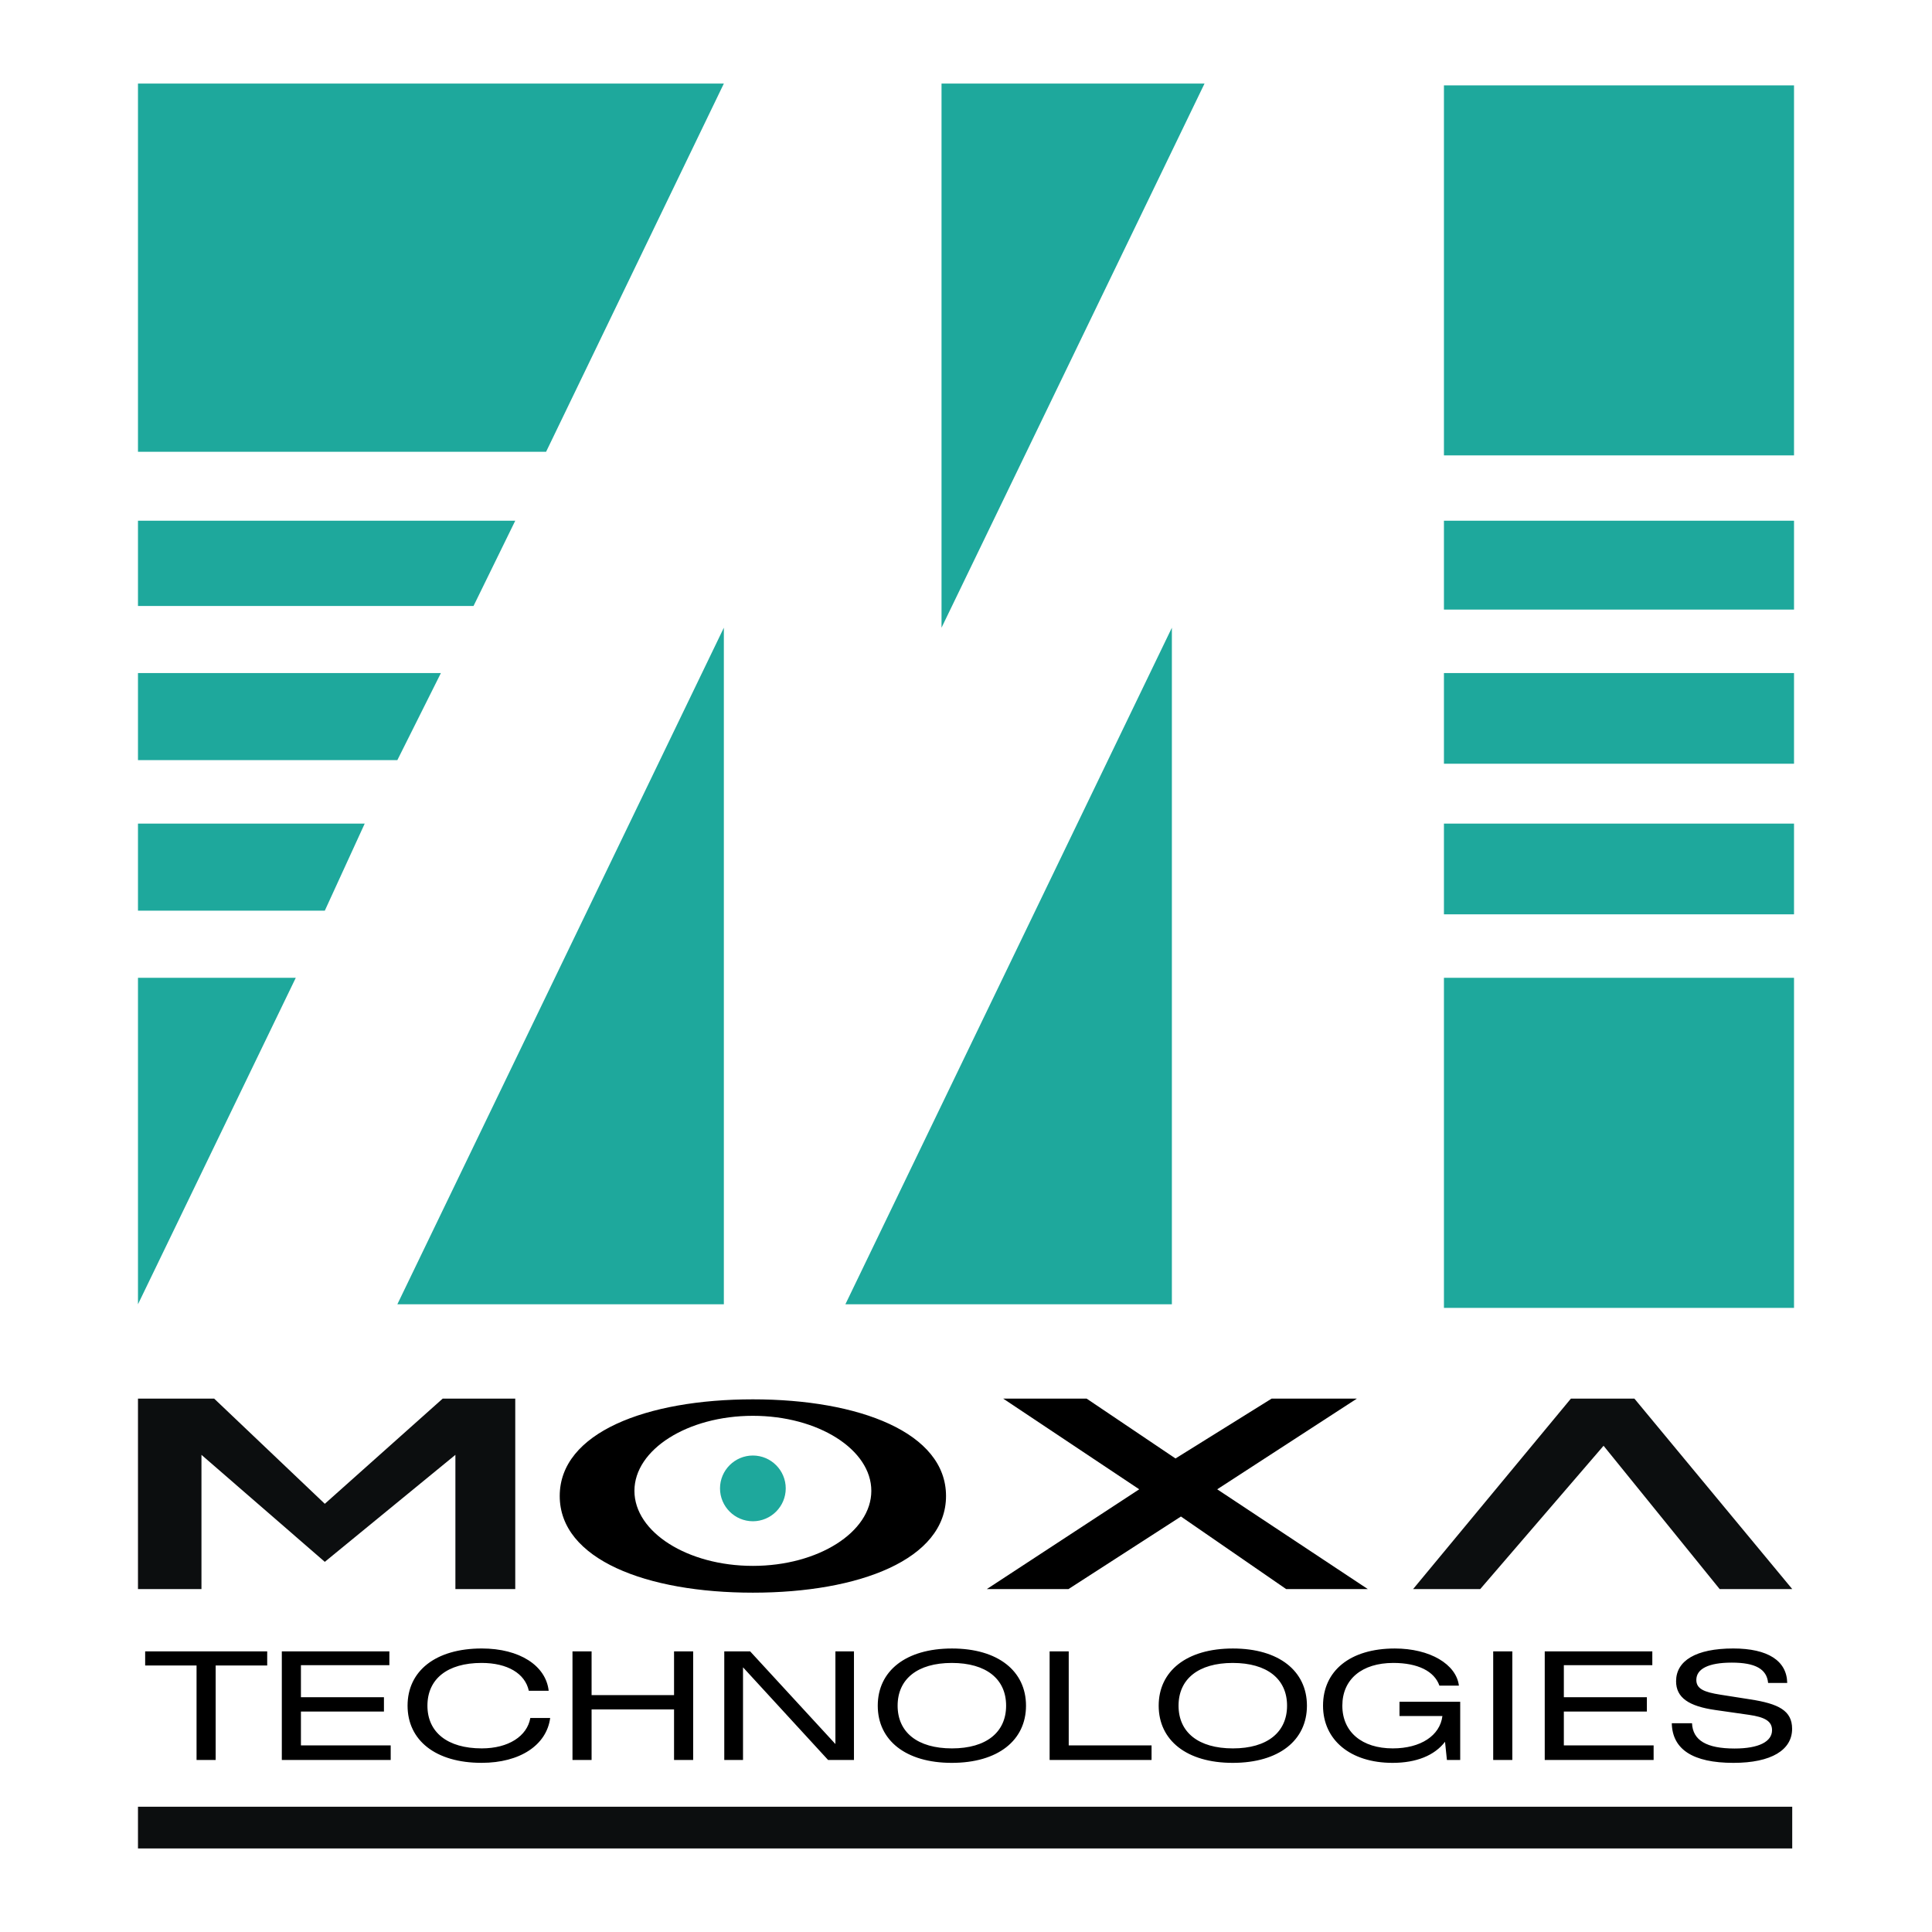
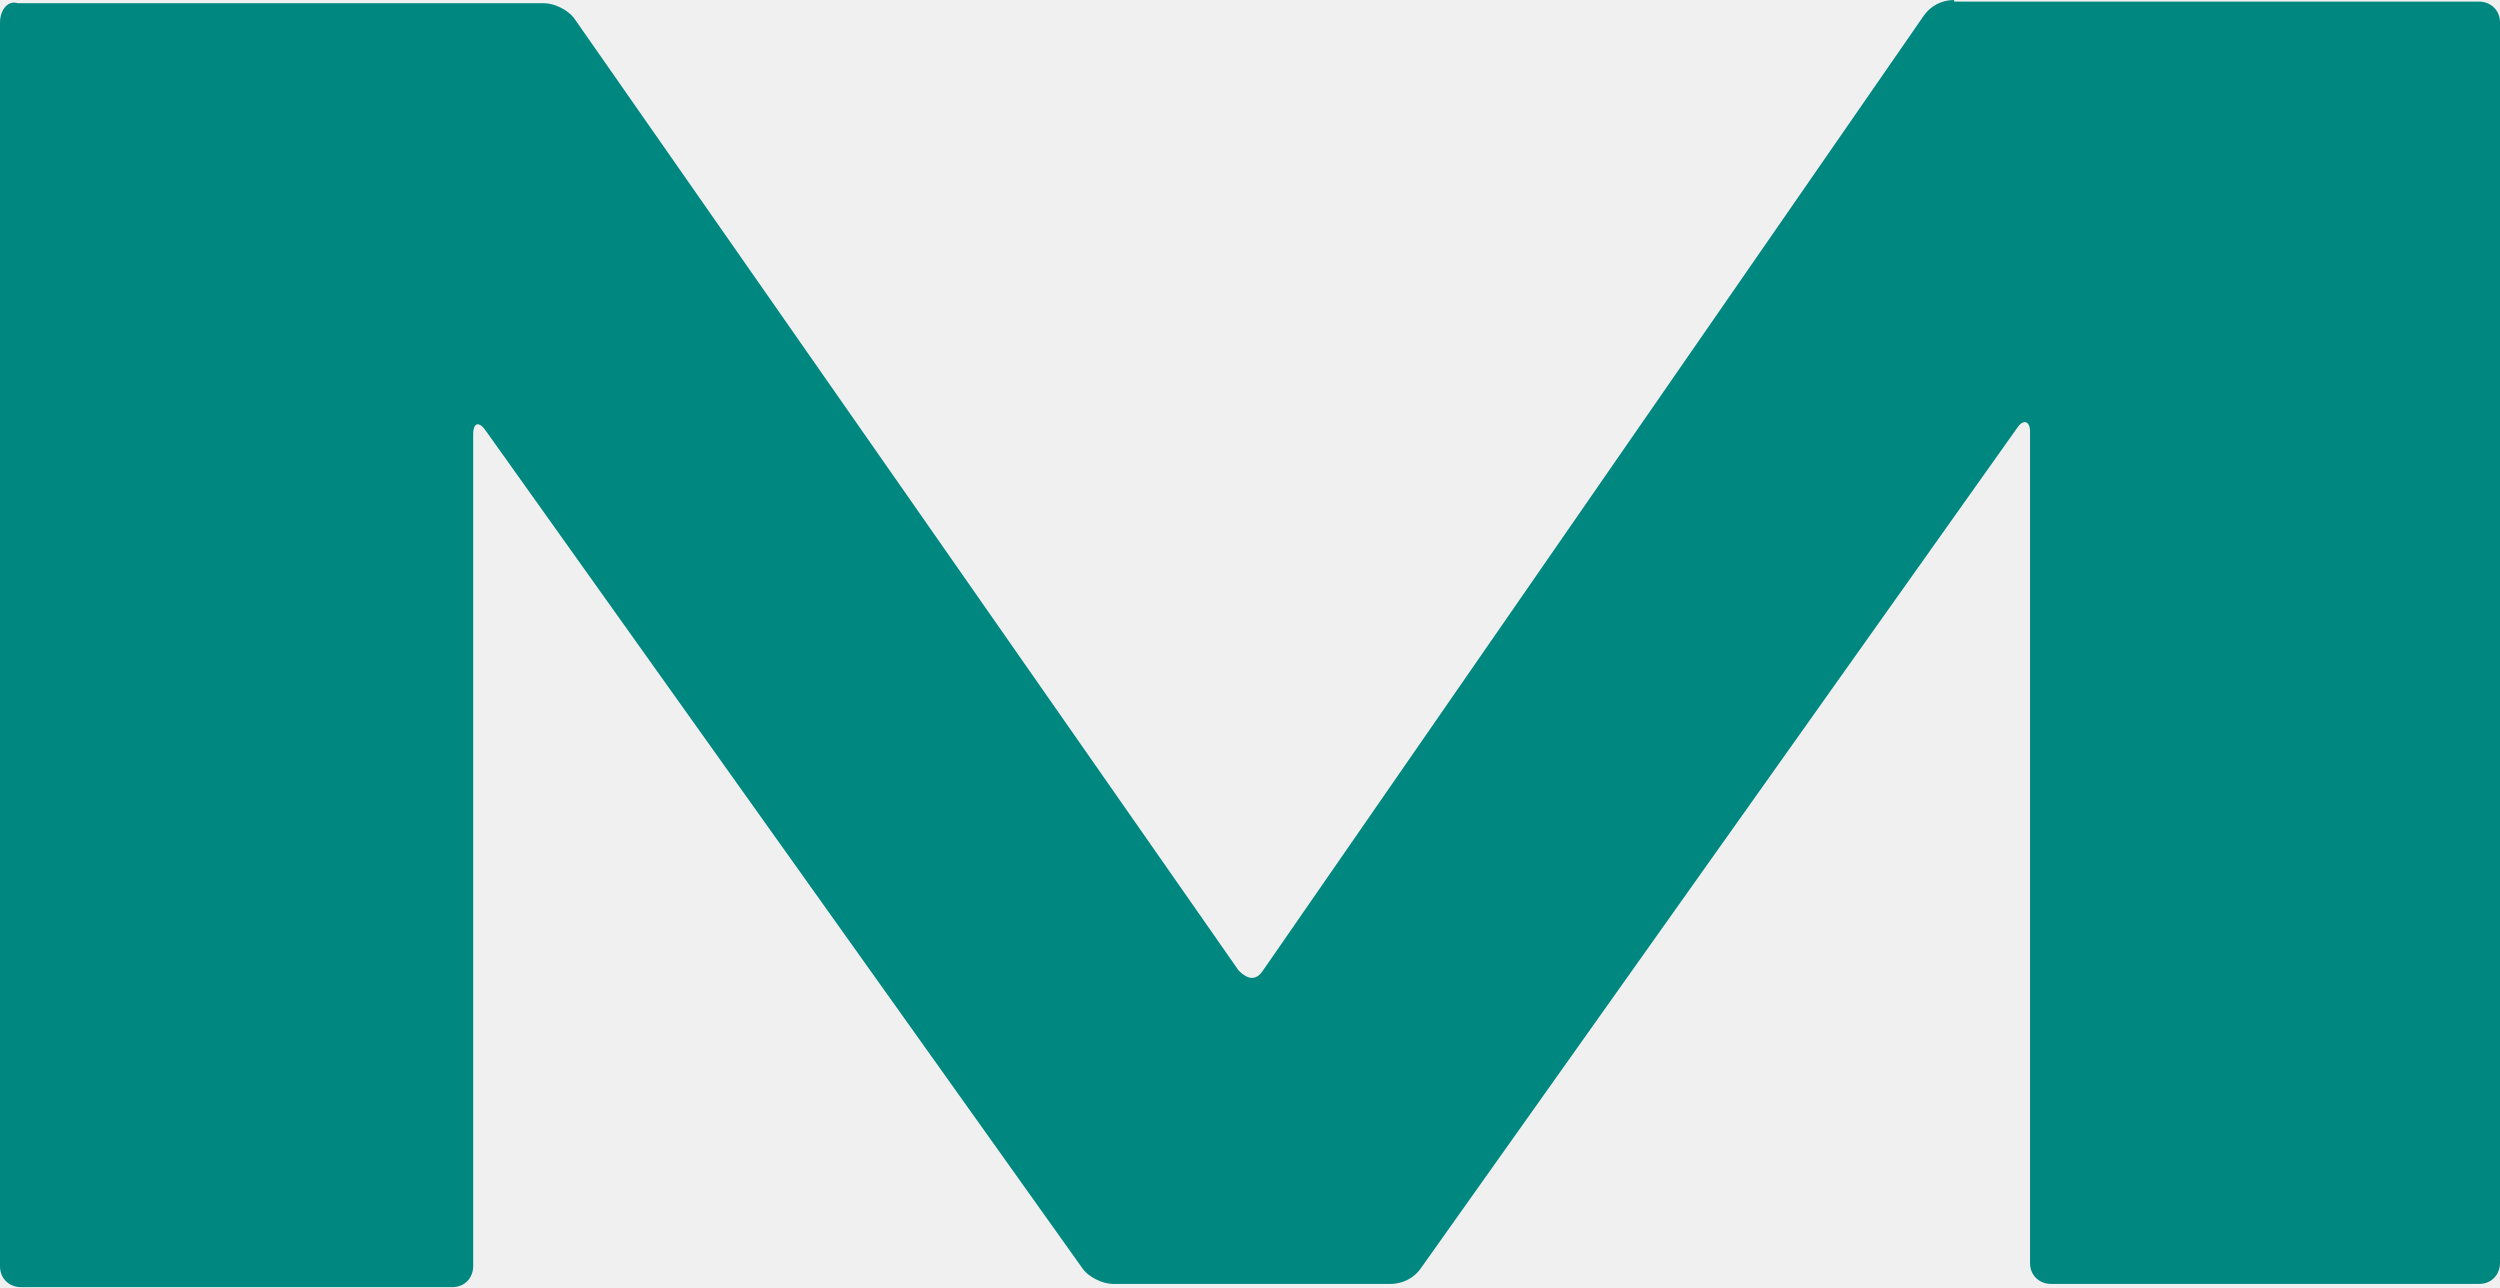
- <svg xmlns="http://www.w3.org/2000/svg" viewBox="0 0 192.756 192.756">
-   <g clip-rule="evenodd" fill-rule="evenodd">
-     <path d="m0 0h192.756v192.756h-192.756z" fill="#fff" />
-     <path d="m13.766 158.541v-19.002h7.601l11.039 10.496 11.762-10.496h7.239v19.002h-5.972v-13.391l-13.029 10.676-12.306-10.676v13.391z" fill="#0c0e0f" />
-     <path d="m100.088 139.539h8.324l8.867 5.973 9.592-5.973h8.506l-13.936 9.049 15.022 9.953h-8.145l-10.496-7.238-11.218 7.238h-8.145l15.201-9.953z" />
-     <path d="m140.986 158.541 15.744-19.002h6.334l15.747 19.002h-7.241l-11.582-14.297-12.304 14.297z" fill="#0c0e0f" />
-     <path d="m13.766 8.337h58.453l-17.735 36.737h-40.718zm80.17 0h26.24l-26.24 54.29zm-80.17 43.614h37.641l-4.162 8.505h-33.479zm0 15.201h30.222l-4.344 8.686h-25.878zm0 15.02h22.621l-3.981 8.686h-18.64zm0 15.383h15.744l-15.744 32.574zm130.296-89.037h34.928v36.917h-34.928zm0 43.433h34.928v8.867h-34.928zm0 15.201h34.928v9.048h-34.928zm0 15.02h34.928v9.049h-34.928zm0 15.383h34.928v32.935h-34.928zm-71.843-34.928-32.575 67.502h32.575zm44.699 0-32.574 67.502h32.574z" fill="#1ea89c" />
-     <path d="m13.766 184.42h165.045v-4.162h-165.045z" fill="#0c0e0f" />
-     <path d="m75.115 139.613c10.612 0 19.27 3.32 19.27 9.643 0 6.324-8.658 9.645-19.27 9.645-10.613 0-19.271-3.32-19.271-9.645 0-6.322 8.657-9.643 19.271-9.643zm0 1.643c6.508 0 11.817 3.363 11.817 7.486s-5.309 7.486-11.817 7.486c-6.509 0-11.818-3.363-11.818-7.486s5.309-7.486 11.818-7.486z" />
-     <path d="m75.115 145.217a3.287 3.287 0 0 1 3.279 3.281 3.287 3.287 0 0 1 -3.279 3.279 3.287 3.287 0 0 1 -3.28-3.279 3.287 3.287 0 0 1 3.28-3.281z" fill="#1ea89c" />
-     <path d="m21.517 166.166h5.142v-1.41h-12.176v1.41h5.127v9.428h1.907zm6.6 9.428h10.863v-1.455h-8.956v-3.379h8.282v-1.426h-8.282v-3.197h8.824v-1.381h-10.731zm26.774-4.188h-1.981c-.318 1.816-2.188 3.031-4.843 3.031-3.421 0-5.422-1.605-5.422-4.262 0-2.658 1.982-4.264 5.403-4.264 2.581 0 4.338 1.051 4.712 2.777h1.982c-.28-2.508-2.898-4.219-6.675-4.219-4.619 0-7.404 2.252-7.404 5.705 0 3.451 2.785 5.705 7.385 5.705 3.832.002 6.488-1.772 6.843-4.473zm2.226 4.188h1.906v-5.045h8.227v5.045h1.907v-10.838h-1.907v4.367h-8.227v-4.367h-1.906zm15.144 0h1.87v-9.246l8.489 9.246h2.58v-10.838h-1.851v9.246l-8.508-9.246h-2.58zm15.313-5.418c0 3.451 2.786 5.705 7.385 5.705 4.619 0 7.406-2.254 7.406-5.705 0-3.453-2.787-5.705-7.387-5.705-4.618 0-7.404 2.252-7.404 5.705zm1.982 0c0-2.658 1.982-4.264 5.403-4.264 3.441 0 5.421 1.605 5.421 4.264 0 2.641-1.963 4.262-5.403 4.262-3.438 0-5.421-1.606-5.421-4.262zm15.165 5.418h10.17v-1.455h-8.264v-9.383h-1.906zm10.881-5.418c0 3.451 2.787 5.705 7.387 5.705 4.617 0 7.404-2.254 7.404-5.705 0-3.453-2.787-5.705-7.387-5.705-4.617 0-7.404 2.252-7.404 5.705zm1.982 0c0-2.658 1.982-4.264 5.404-4.264 3.439 0 5.422 1.605 5.422 4.264 0 2.641-1.963 4.262-5.404 4.262-3.44 0-5.422-1.606-5.422-4.262zm26.027-1.998h1.945c-.262-2.131-2.881-3.707-6.395-3.707-4.469 0-7.162 2.236-7.162 5.705 0 3.422 2.73 5.705 6.938 5.705 2.373 0 4.188-.738 5.234-2.104l.188 1.816h1.326v-5.809h-6.057v1.426h4.281c-.242 1.951-2.168 3.227-4.953 3.227-3.068 0-5.031-1.635-5.031-4.262s1.945-4.264 5.086-4.264c2.45.001 4.096.825 4.6 2.267zm5.366 7.416h1.908v-10.838h-1.908zm5.142 0h10.863v-1.455h-8.957v-3.379h8.284v-1.426h-8.284v-3.197h8.827v-1.381h-10.733zm12.676-3.662c.057 2.611 2.113 3.949 6.152 3.949 3.795 0 5.852-1.293 5.852-3.395 0-1.816-1.346-2.506-4.188-2.941l-2.973-.467c-1.627-.254-2.395-.584-2.395-1.471 0-1.096 1.197-1.727 3.535-1.727 2.336 0 3.496.631 3.627 2.027h1.906c-.037-2.207-1.926-3.438-5.385-3.438-3.738 0-5.703 1.23-5.703 3.271 0 1.637 1.273 2.492 3.908 2.867l3.348.48c1.59.227 2.318.631 2.318 1.531 0 1.141-1.309 1.832-3.738 1.832-2.787 0-4.172-.811-4.246-2.521h-2.018z" />
-   </g>
+ <svg xmlns="http://www.w3.org/2000/svg" viewBox="0 0 154.8 79.7">
+   <path d="M121 0c-.8 0-1.5.4-1.9 1L78.2 60.1c-.4.6-.9.6-1.5 0L35.6 1.2c-.4-.6-1.3-1-1.9-1H1.1C.5 0 0 .6 0 1.4v77c0 .8.6 1.3 1.3 1.3H28c.8 0 1.3-.6 1.3-1.3V26.9c0-.8.4-.8.8-.2L67 78.5c.4.6 1.3 1 1.9 1h17.2c.8 0 1.5-.4 1.9-1l36.9-52c.4-.6.8-.4.8.2v51.5c0 .8.6 1.3 1.3 1.3h26.5c.8 0 1.3-.6 1.3-1.3V1.4c0-.8-.6-1.3-1.3-1.3H121z" fill="#008880" />
</svg>
